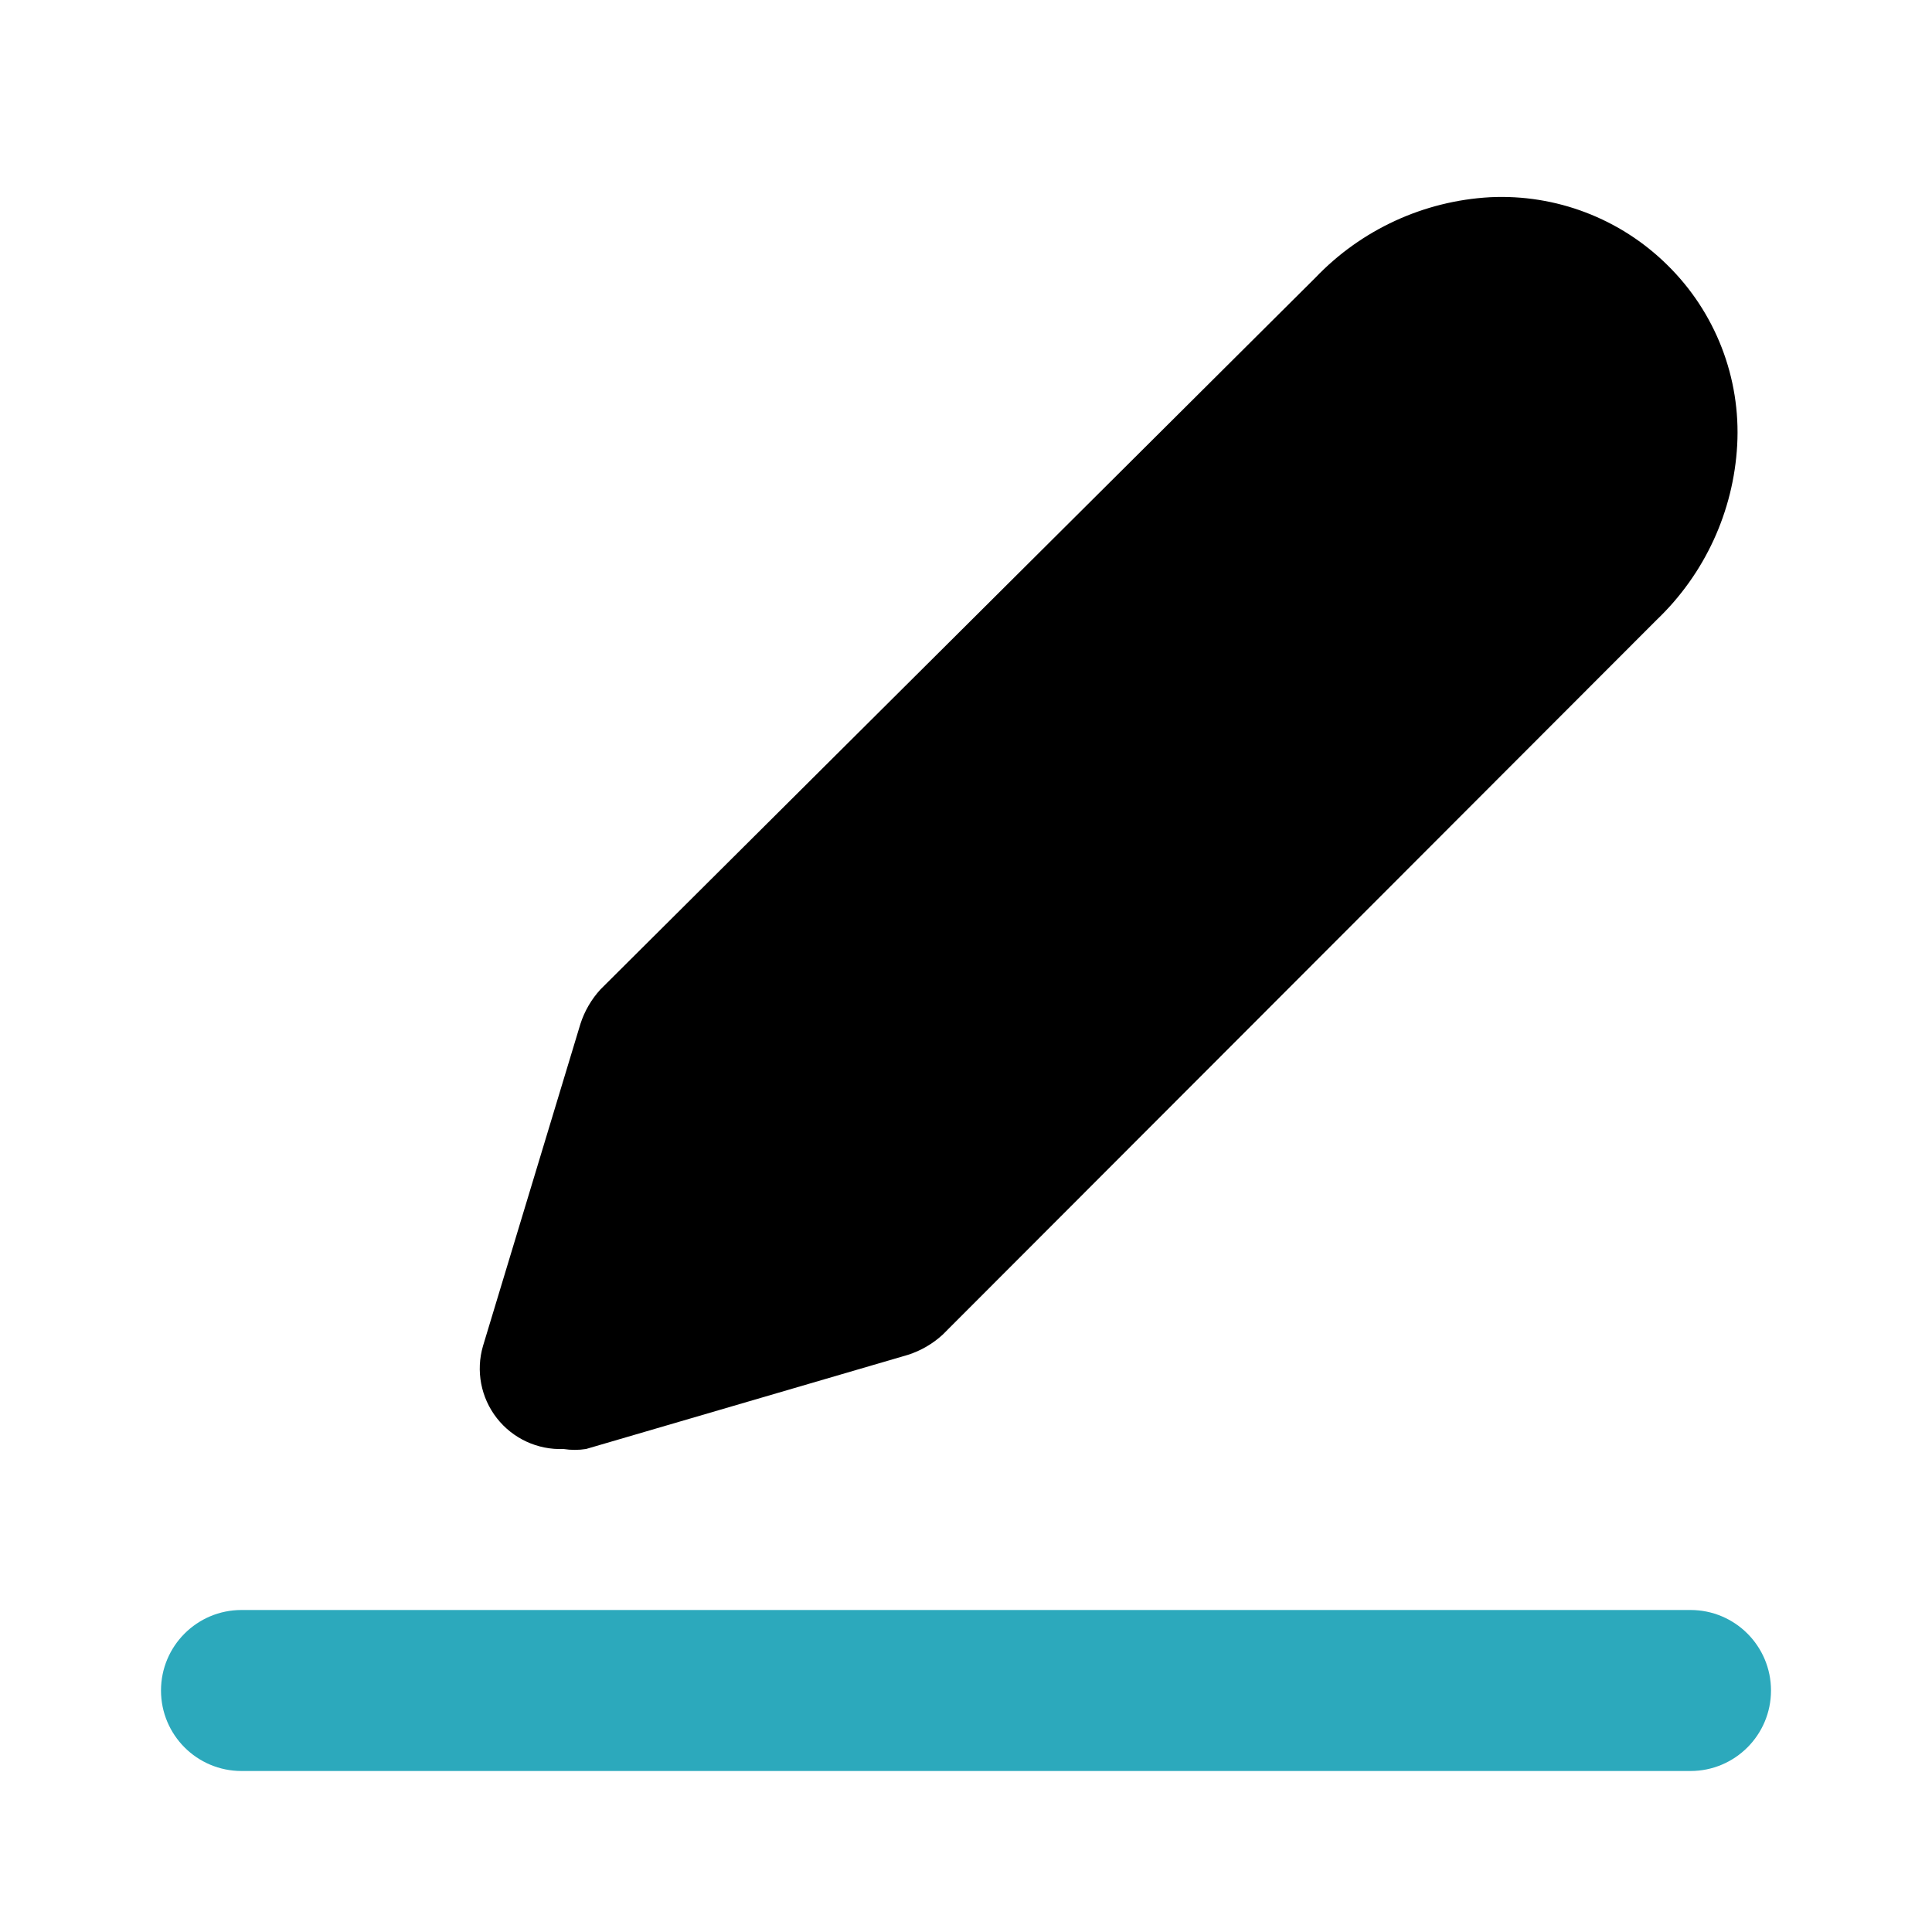
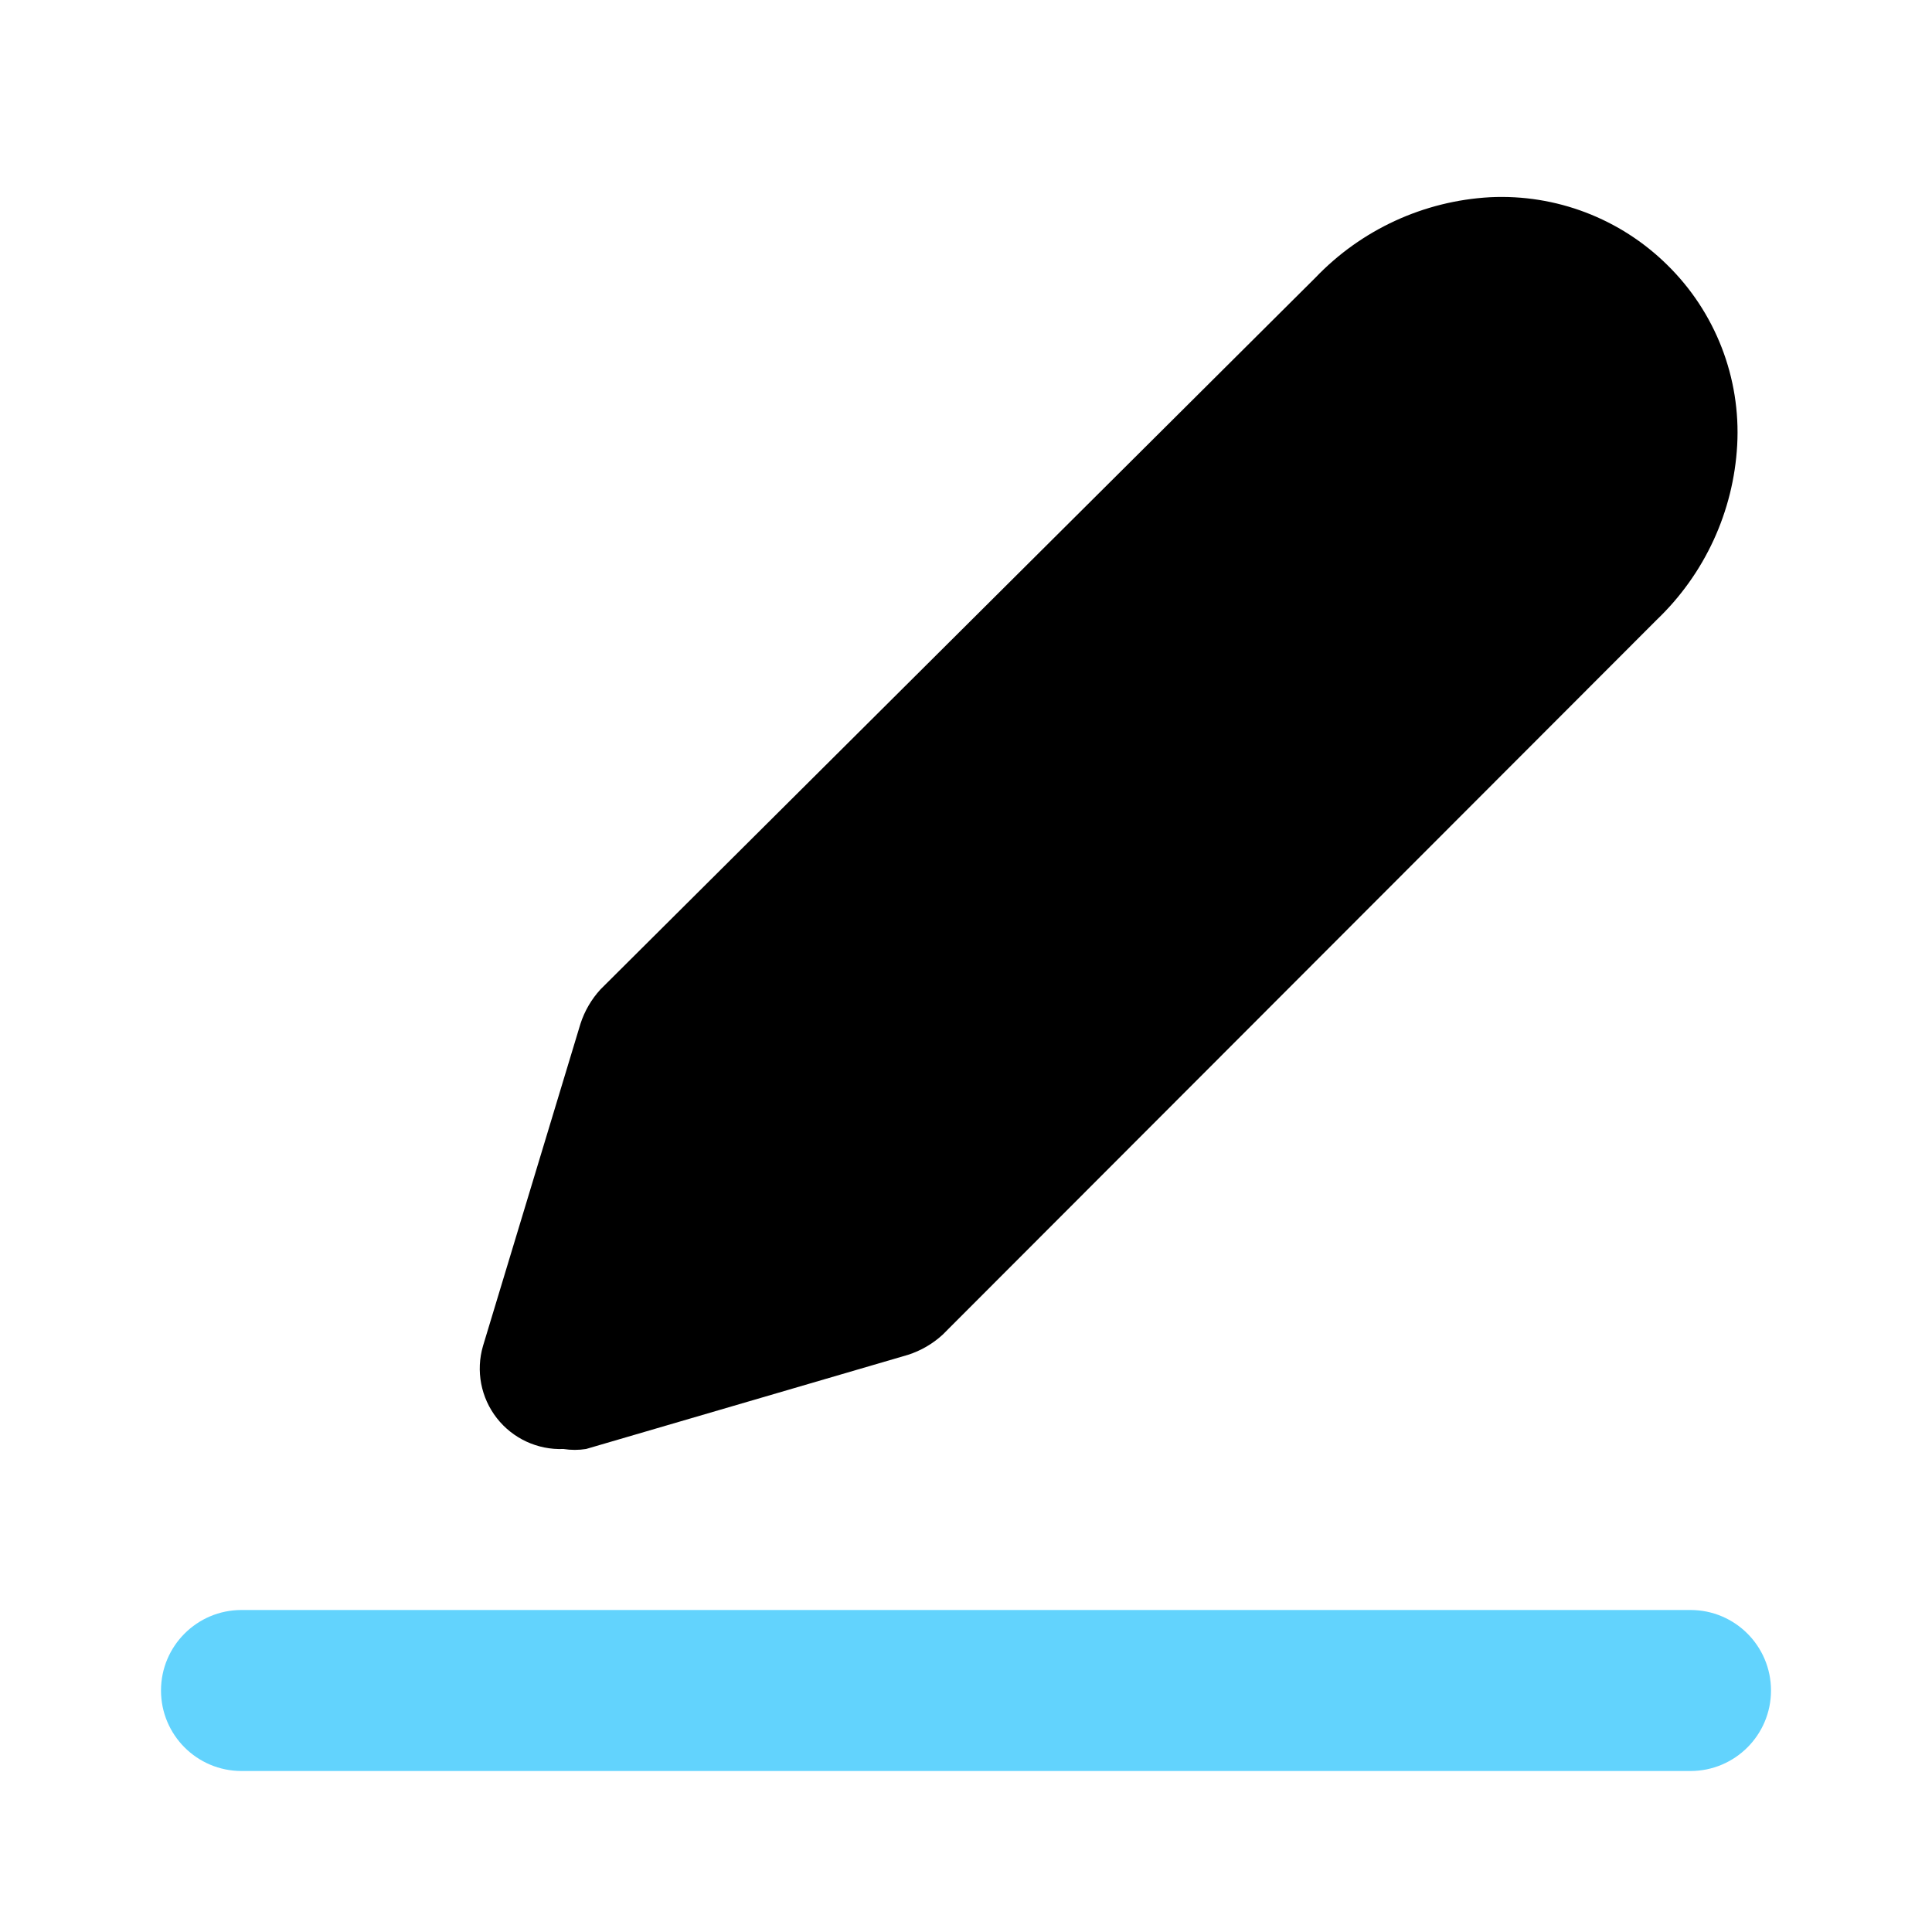
<svg xmlns="http://www.w3.org/2000/svg" fill="#000000" width="800px" height="800px" viewBox="0 0 24 24" id="edit" data-name="Flat Color" class="icon flat-color">
-   <path id="secondary" d="M21,22H3a1,1,0,0,1,0-2H21a1,1,0,0,1,0,2Z" style="fill: rgb(44, 169, 188);" />
+   <path id="secondary" d="M21,22H3a1,1,0,0,1,0-2H21a1,1,0,0,1,0,2Z" style="fill: #62D3FD;" />
  <path id="primary" d="M20.71,3.29a2.93,2.93,0,0,0-2.2-.84,3.25,3.25,0,0,0-2.17,1L7.46,12.29a1.16,1.16,0,0,0-.25.43L6,16.72A1,1,0,0,0,7,18a.9.9,0,0,0,.28,0l4-1.17a1.16,1.16,0,0,0,.43-.25l8.87-8.88a3.25,3.25,0,0,0,1-2.17A2.91,2.91,0,0,0,20.71,3.29Z" style="fill: rgb(0, 0, 0);" />
</svg>
